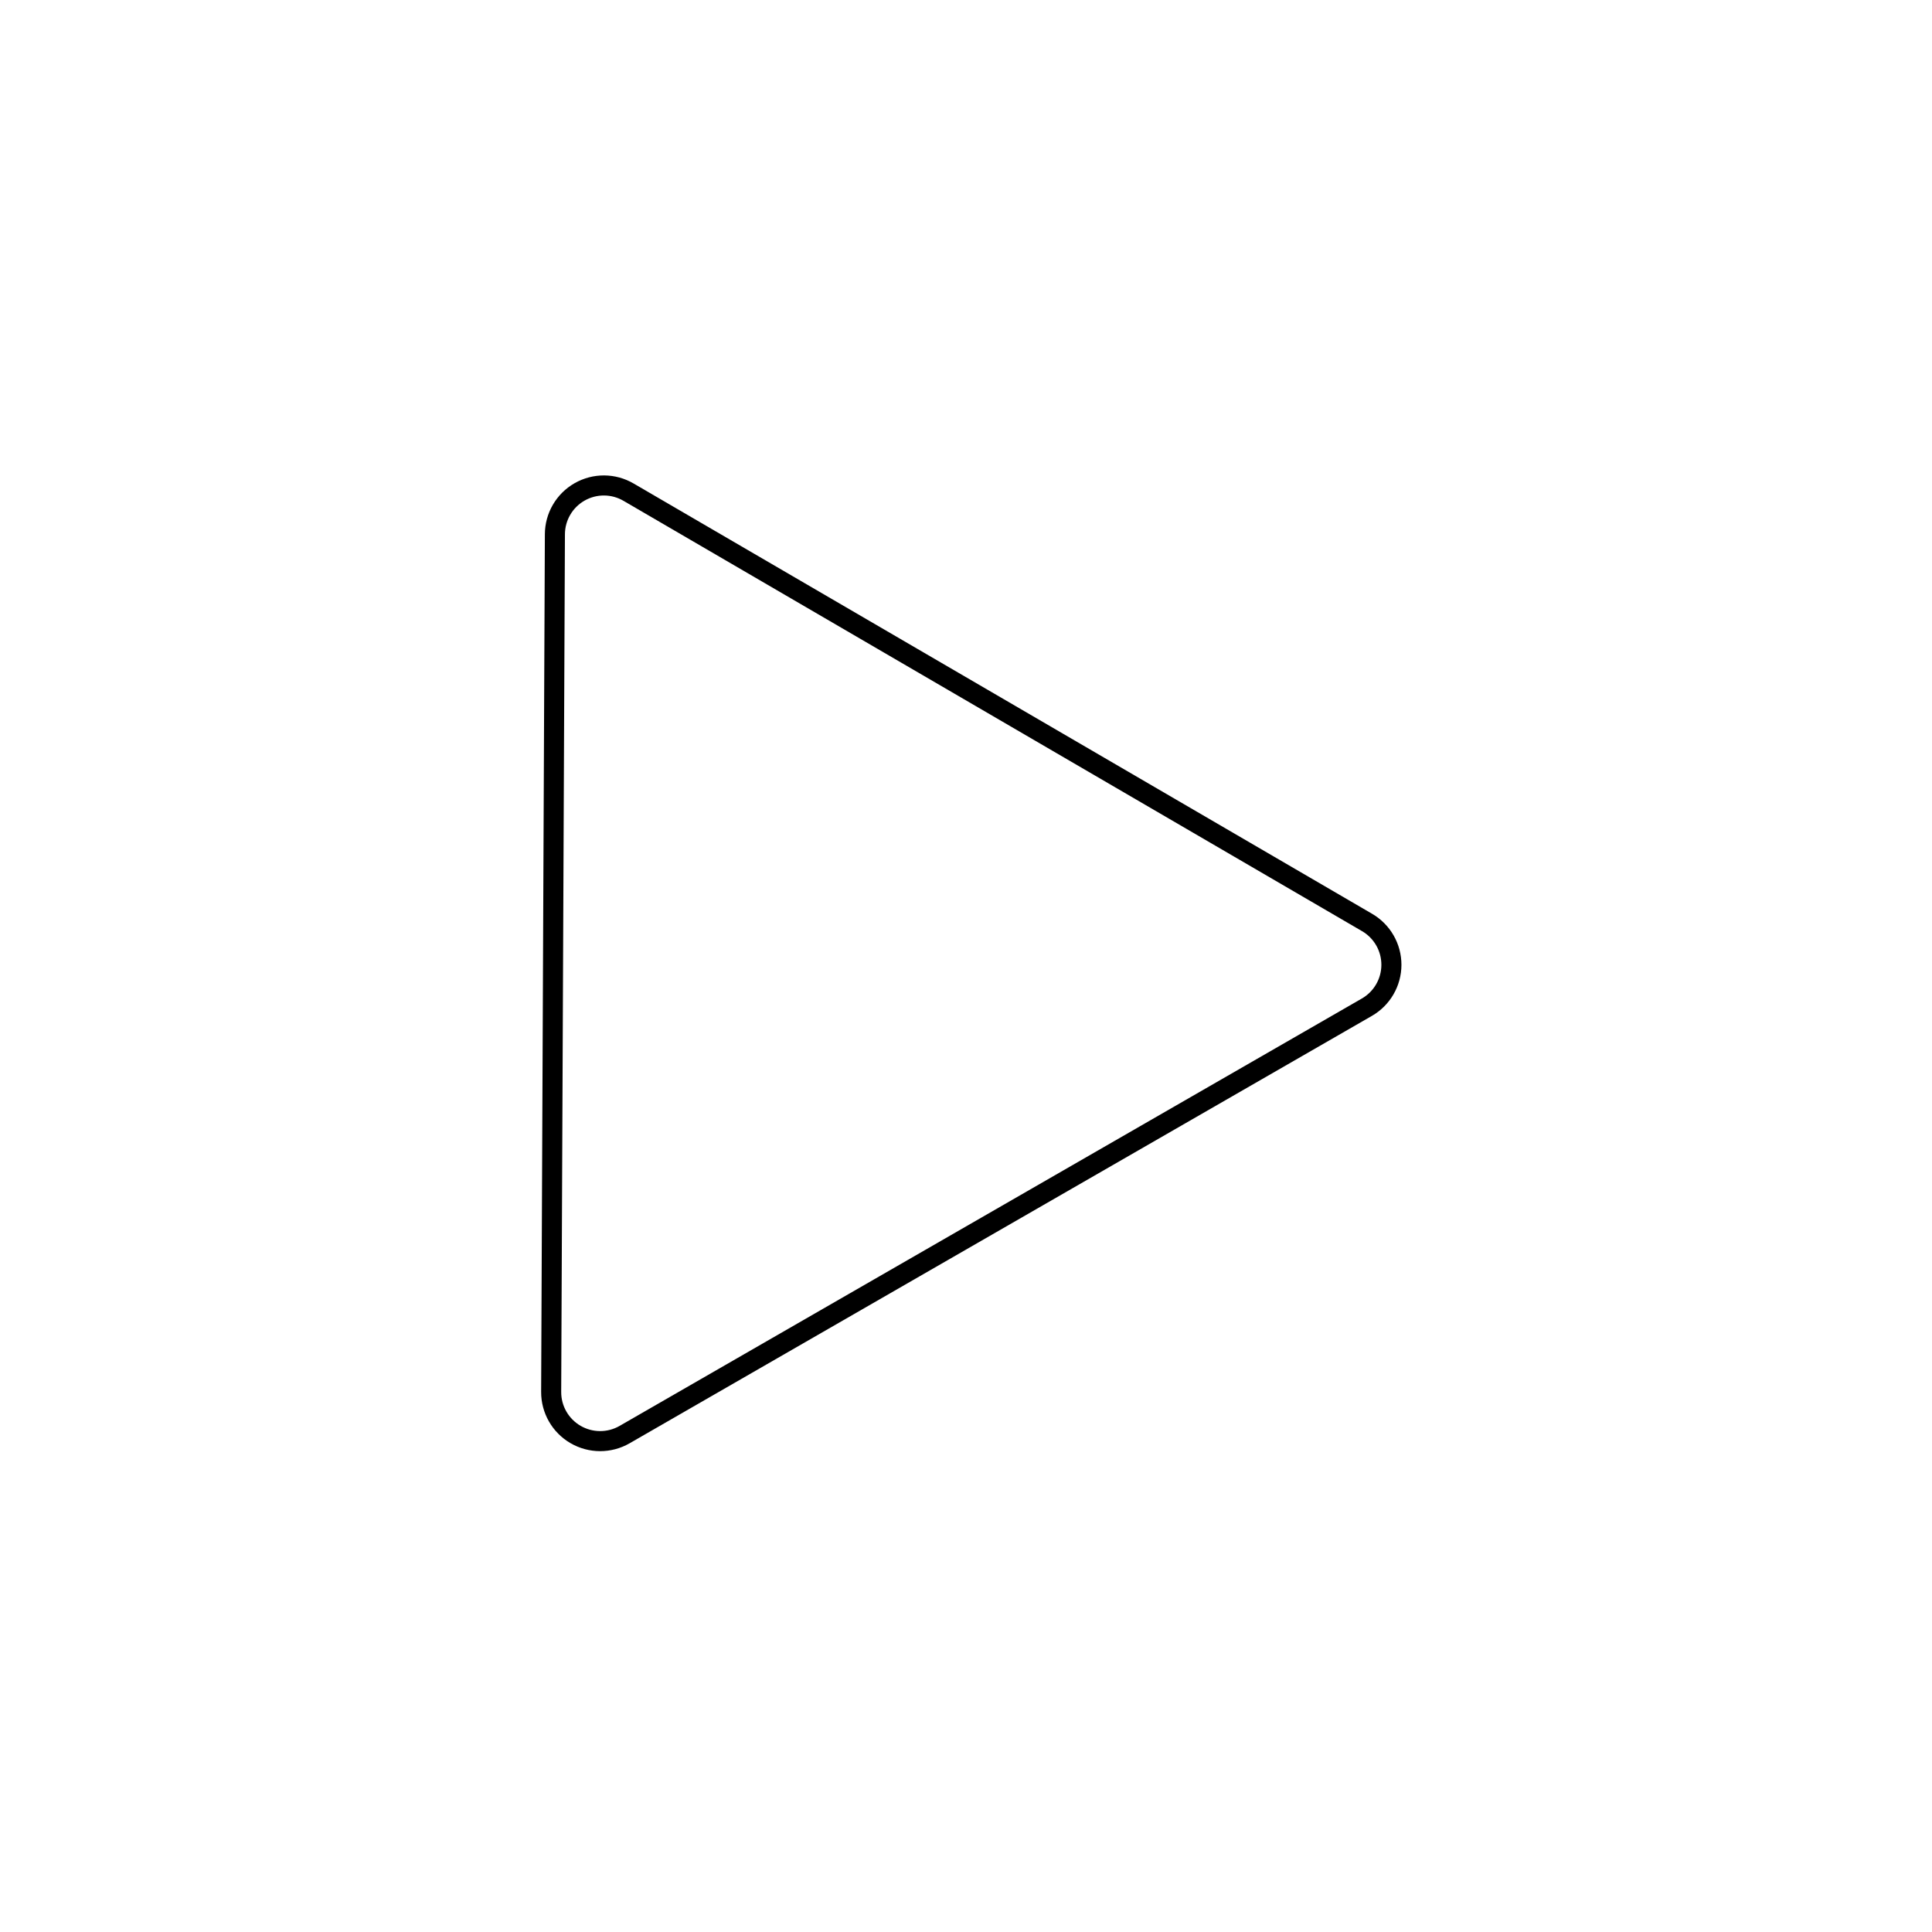
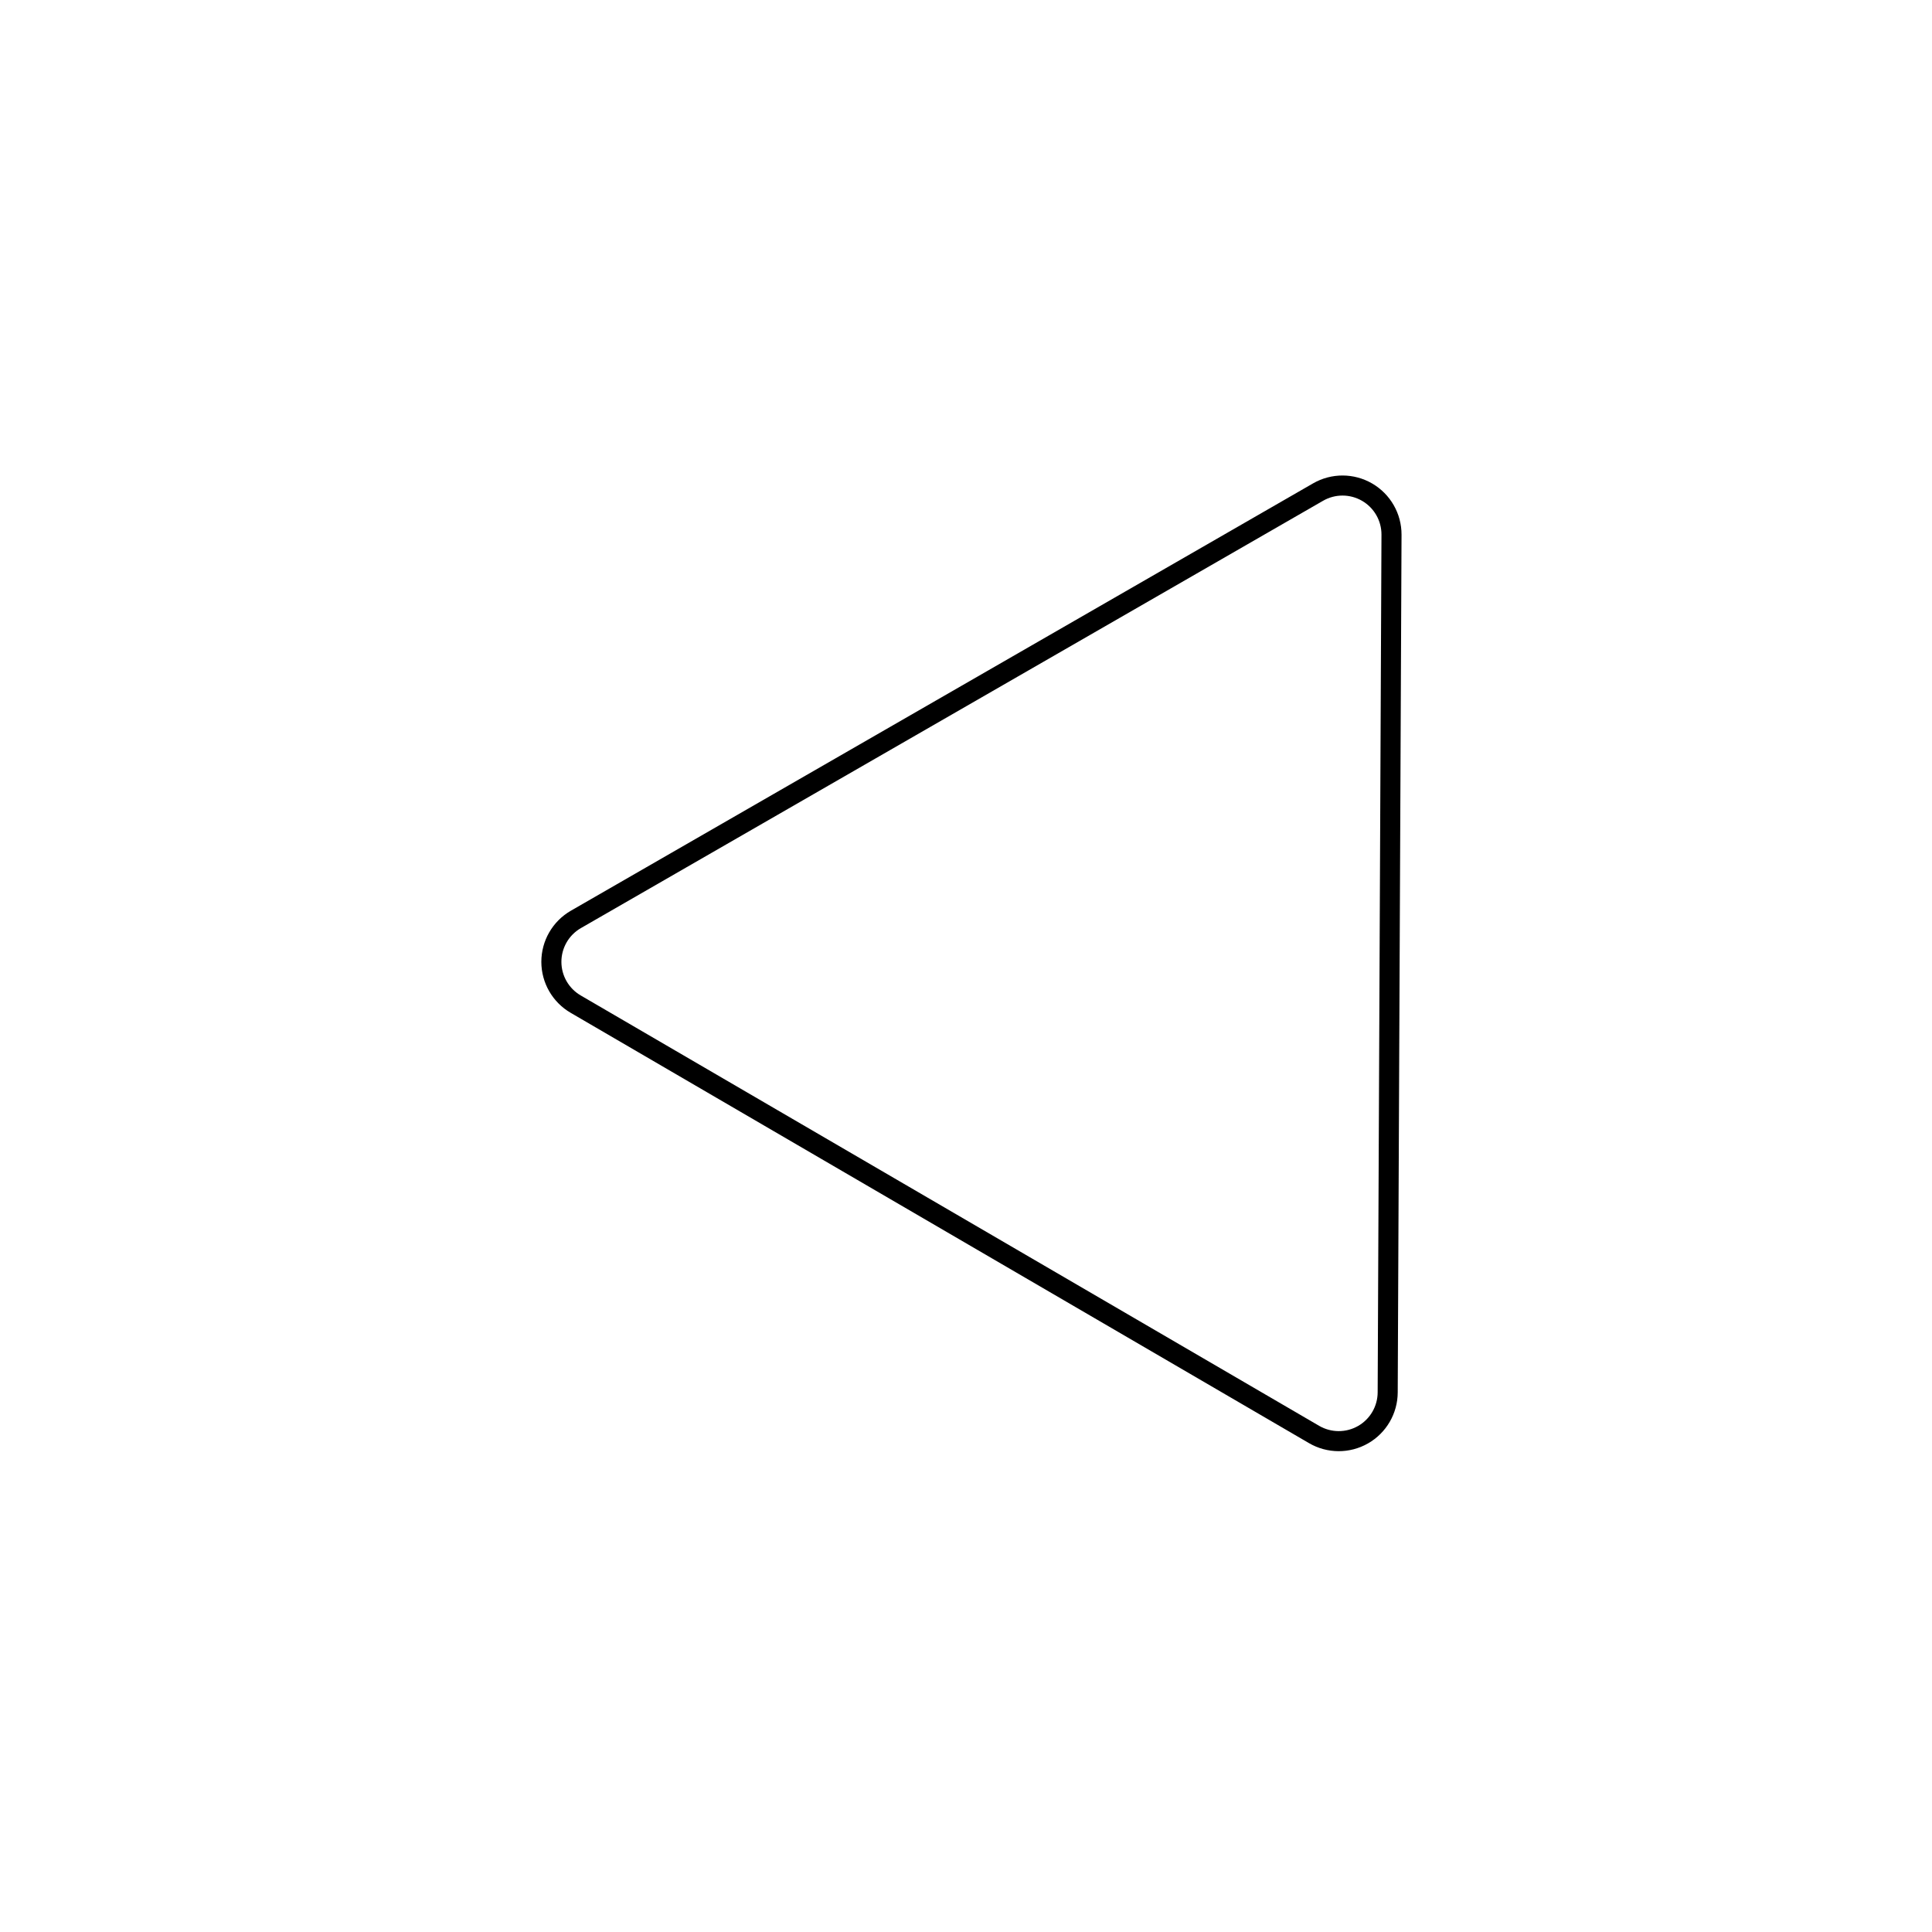
<svg xmlns="http://www.w3.org/2000/svg" id="Слой_1" data-name="Слой 1" viewBox="0 0 481.52 481.52">
  <defs>
    <style>.cls-1{fill:none;stroke:#000;stroke-miterlimit:10;stroke-width:5px;}</style>
  </defs>
-   <path class="cls-1" d="M156.67,122.67,340.72,229.91a12.2,12.2,0,0,1-.05,21.12l-185,106.52a12.21,12.21,0,0,1-18.3-10.63l.93-213.76A12.2,12.2,0,0,1,156.67,122.67Z" />
+   <path class="cls-1" d="M327.51,357.52l-184-107.24a12.2,12.2,0,0,1,0-21.12l185-106.52a12.21,12.21,0,0,1,18.3,10.63L345.86,347A12.2,12.2,0,0,1,327.51,357.52Z" />
</svg>
